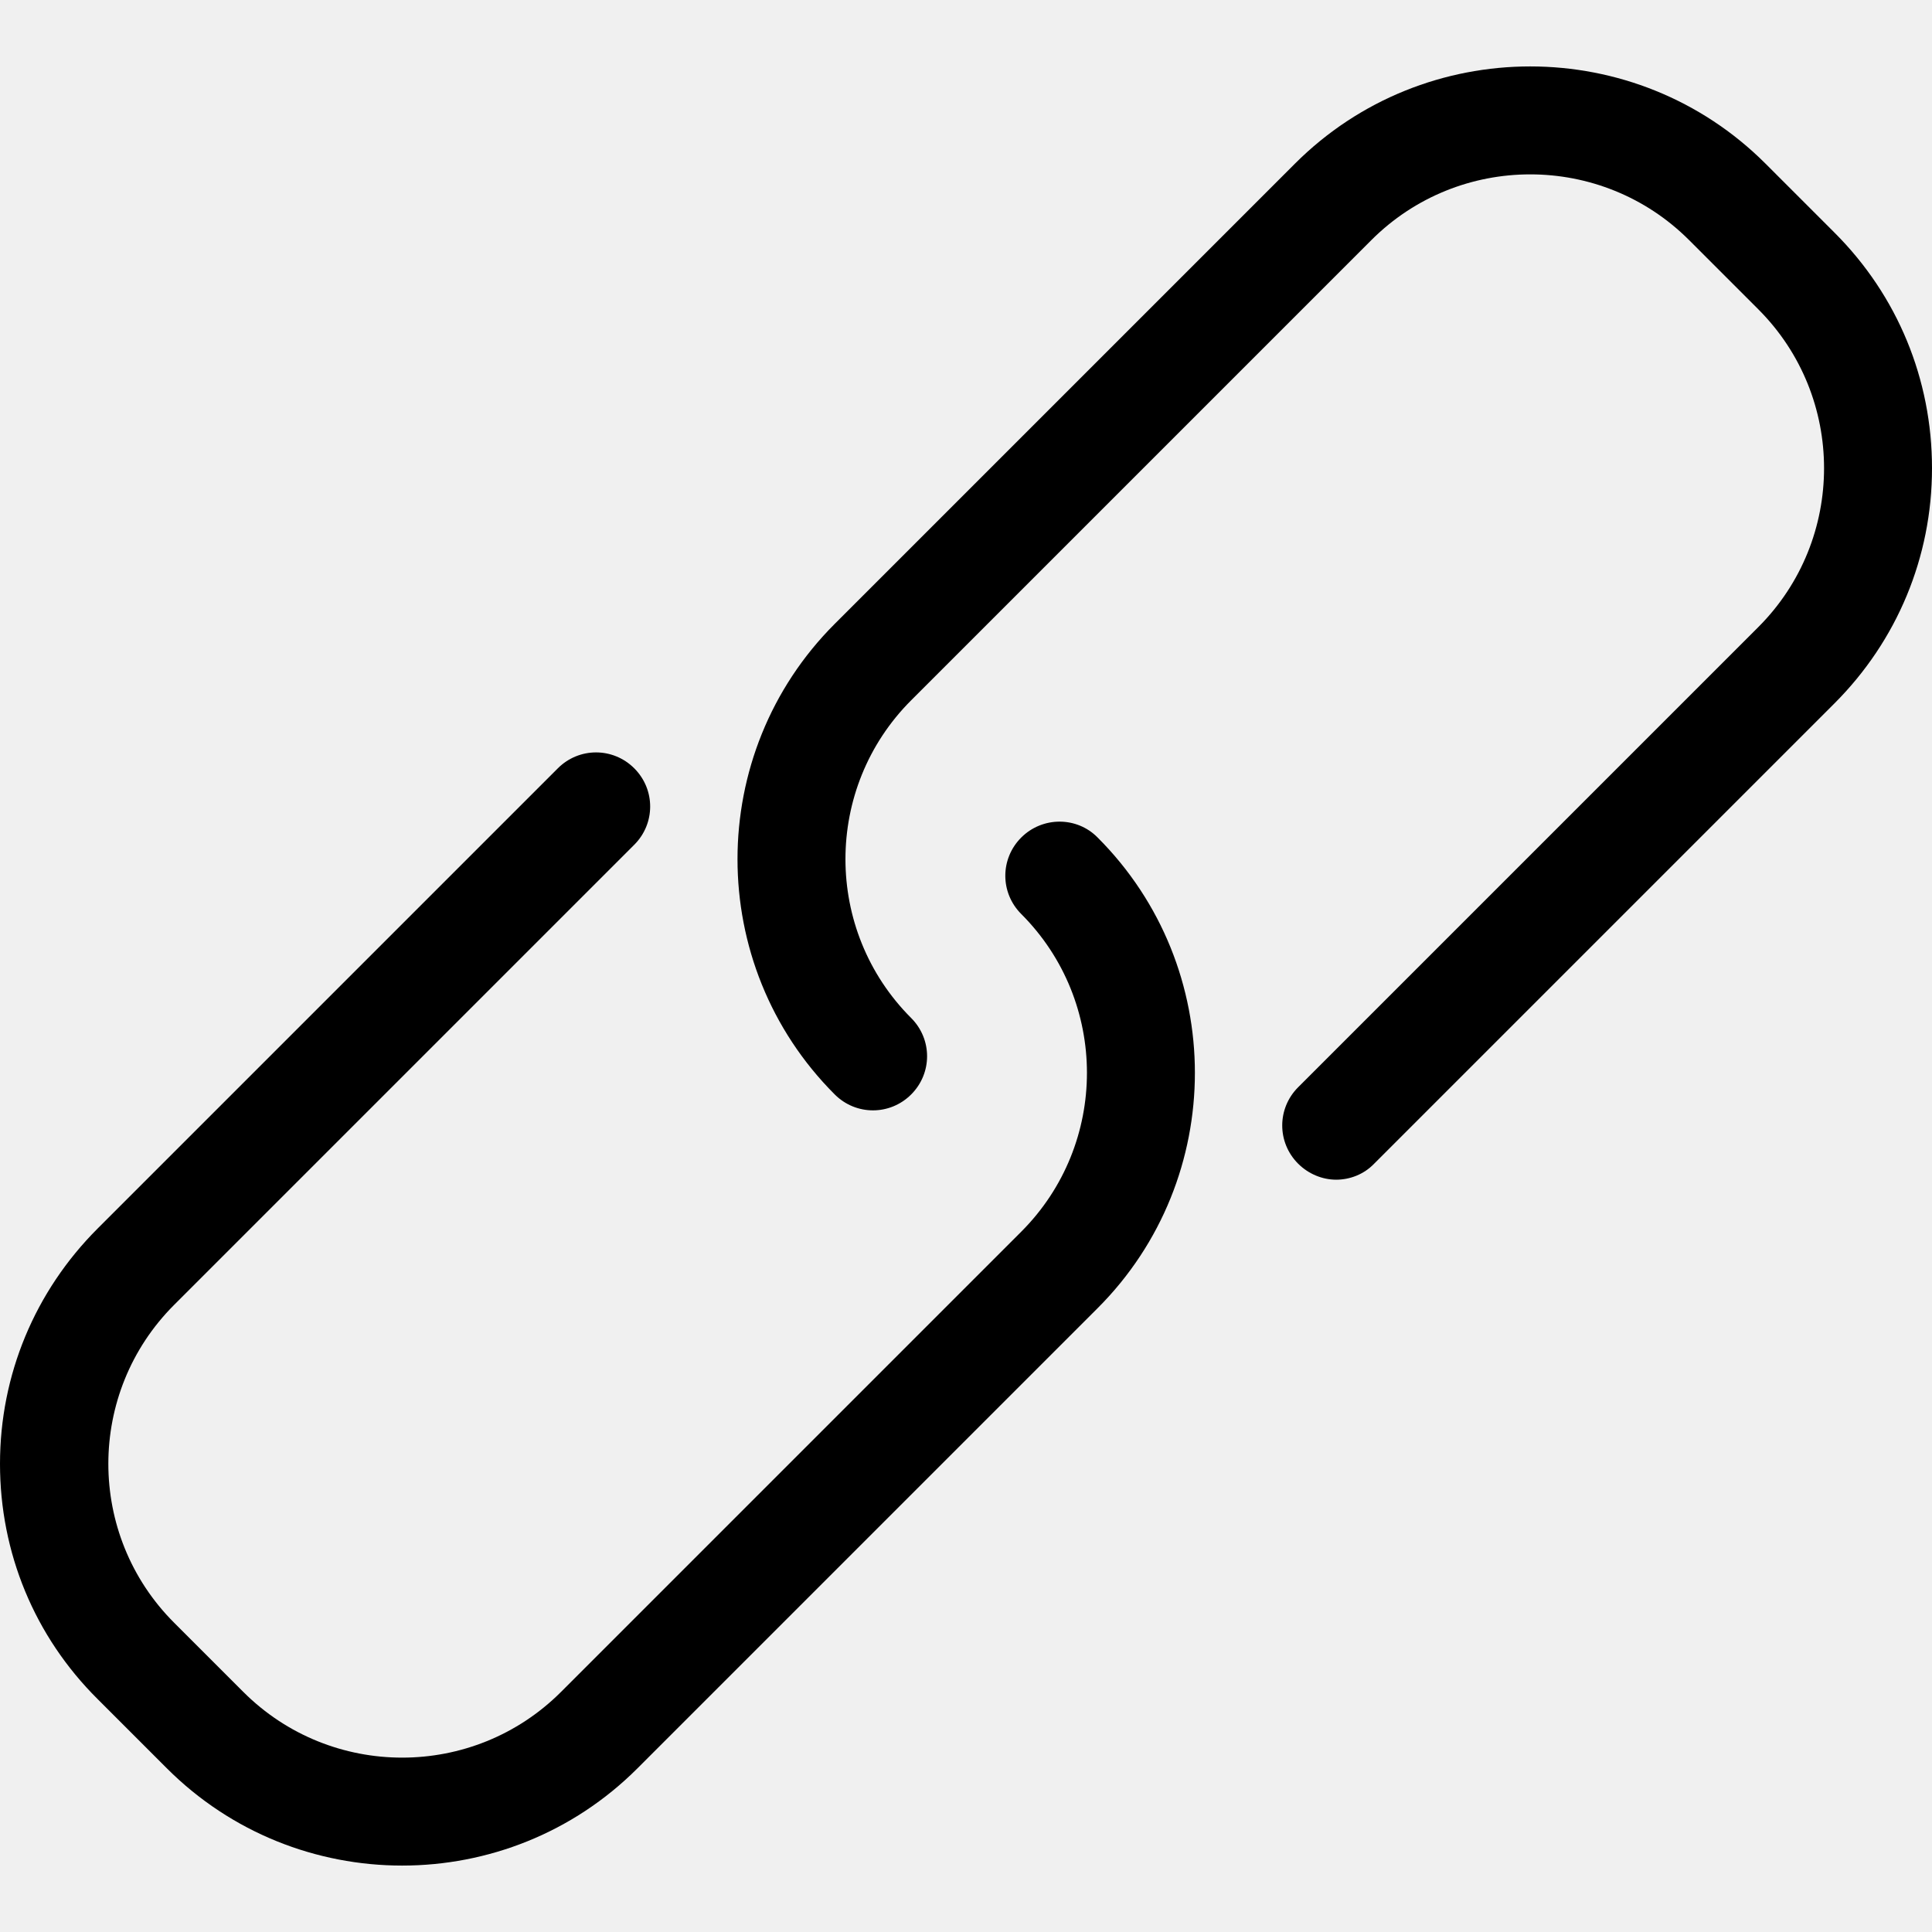
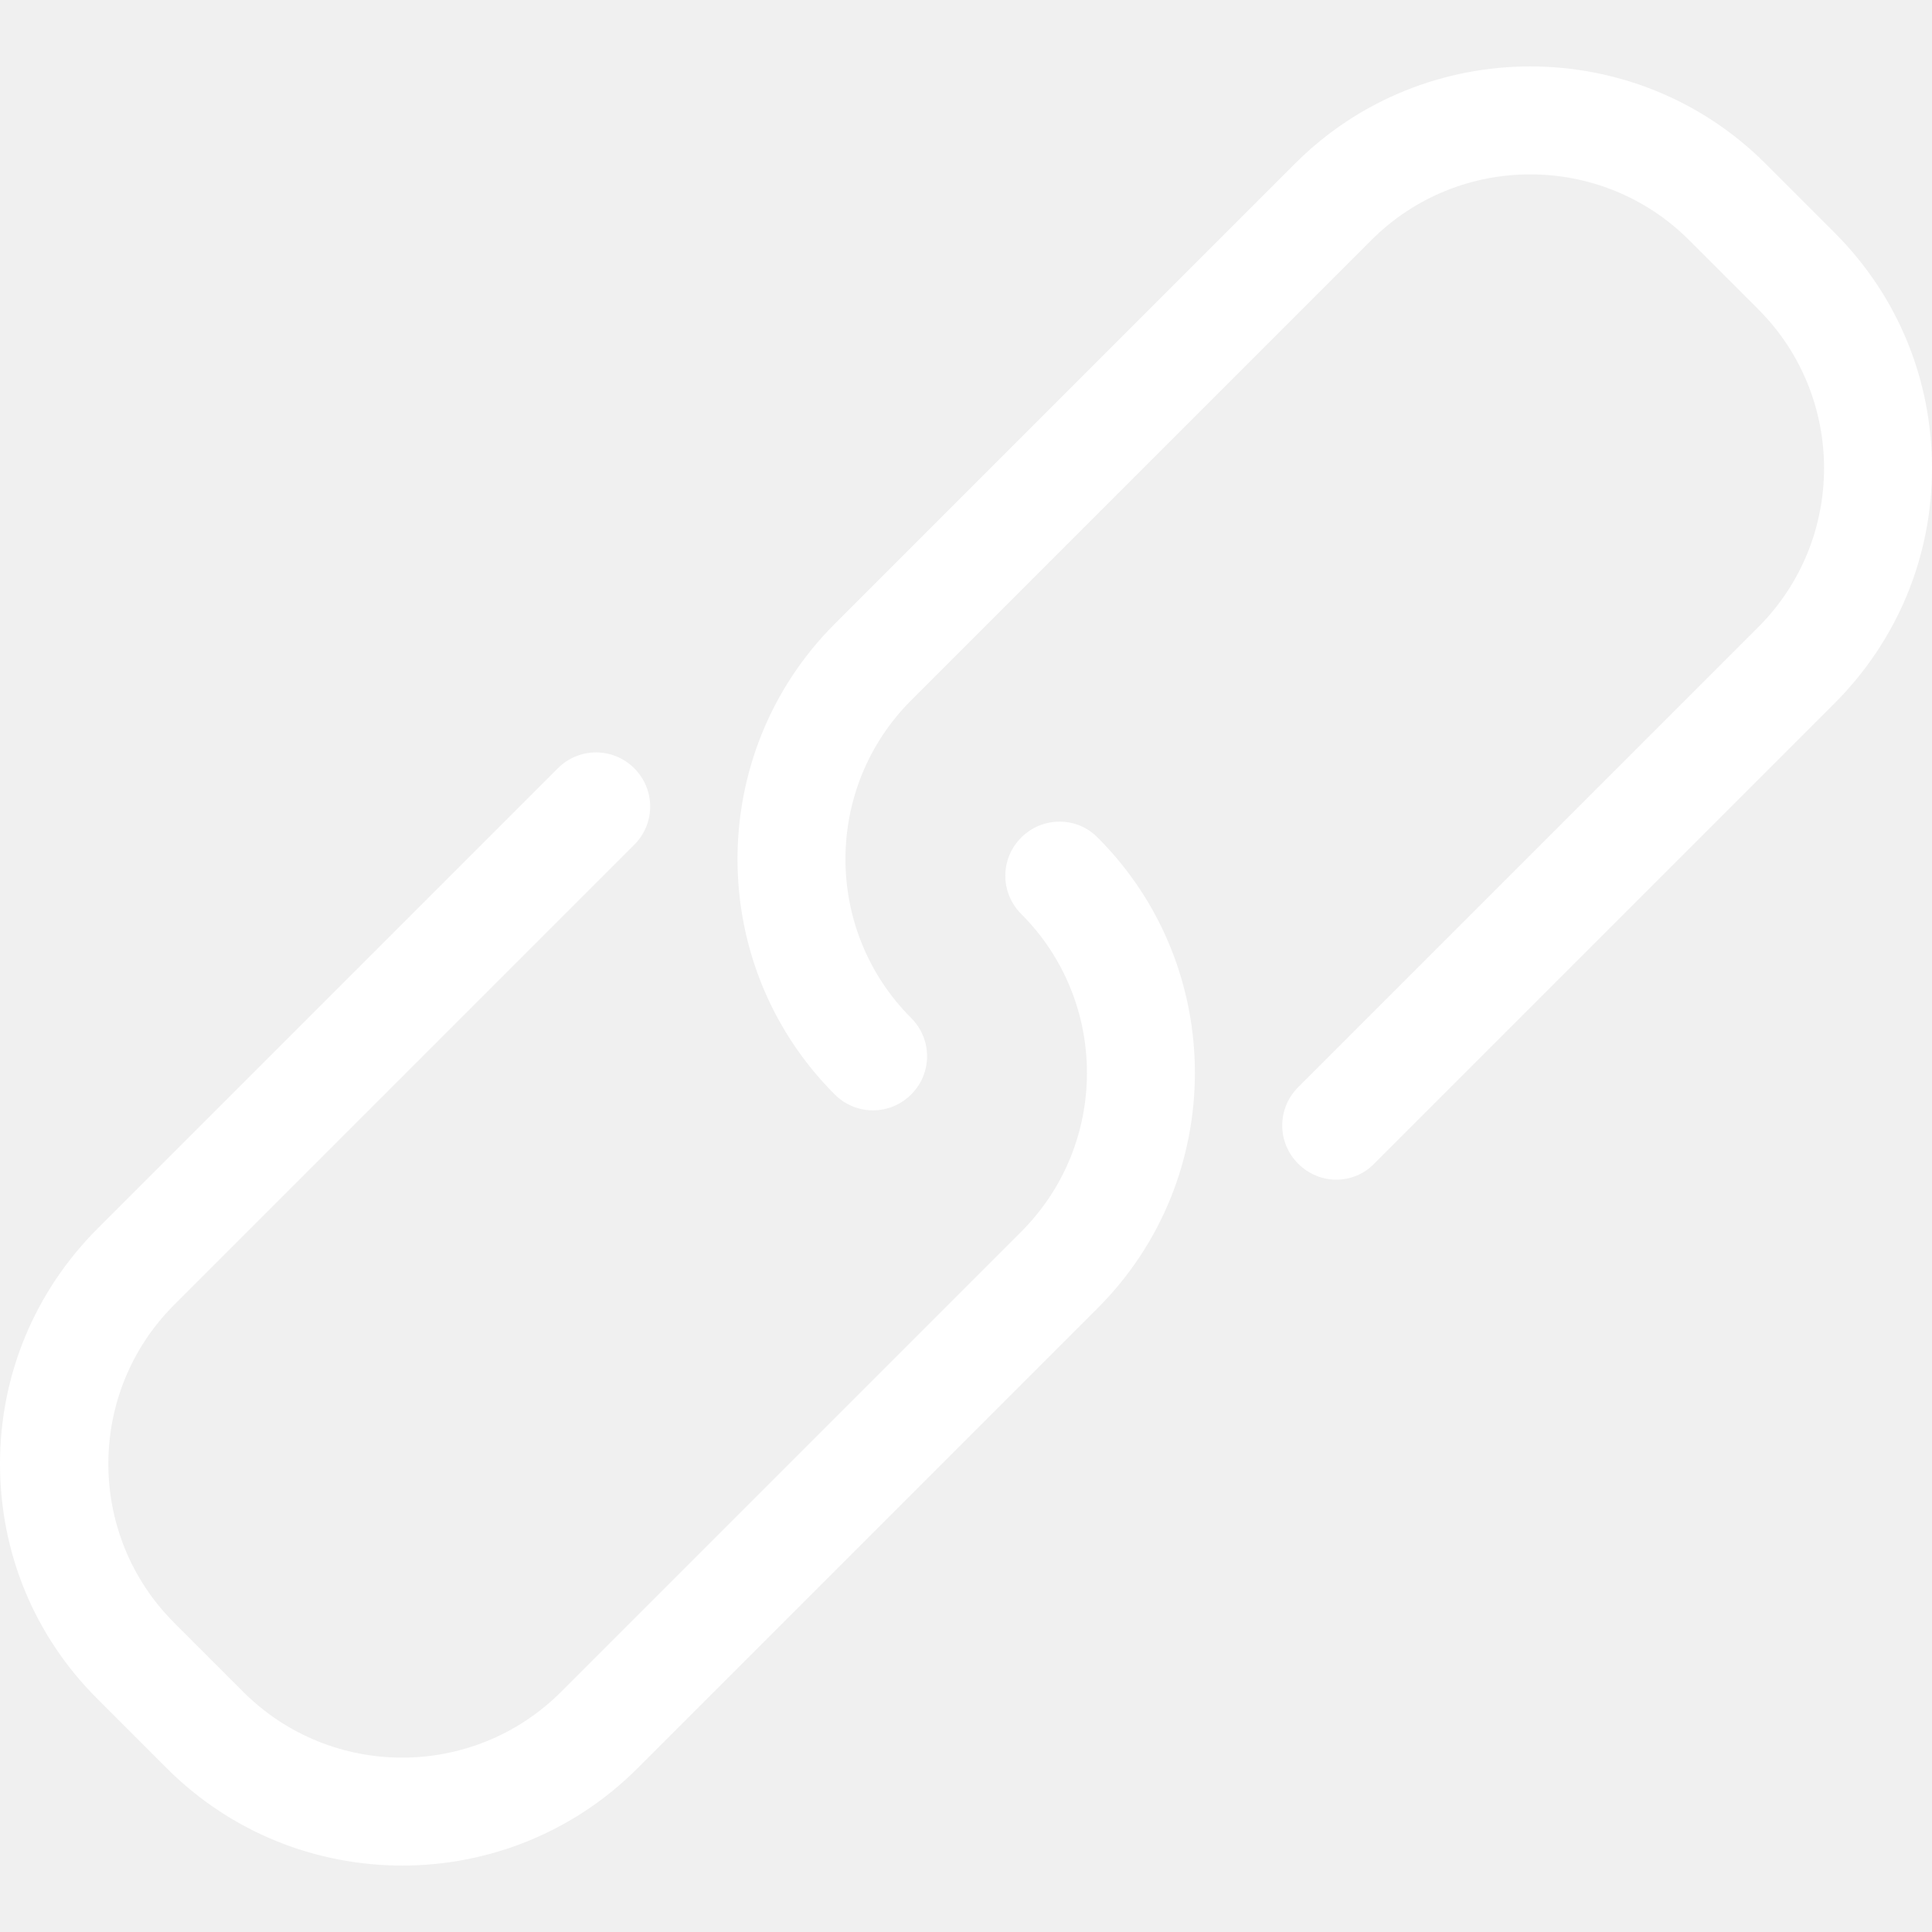
- <svg xmlns="http://www.w3.org/2000/svg" version="1.1" id="Capa_1" x="0px" y="0px" viewBox="0 0 482.8 482.8" style="enable-background:new 0 0 482.8 482.8;" xml:space="preserve">
+ <svg xmlns="http://www.w3.org/2000/svg" version="1.1" id="Capa_1" x="0px" y="0px" viewBox="0 0 482.8 482.8" style="enable-background:new 0 0 482.8 482.8;" xml:space="preserve" fill="#fff">
  <g>
    <g>
      <path d="M255.2,209.3c-5.3,5.3-5.3,13.8,0,19.1c21.9,21.9,21.9,57.5,0,79.4l-115,115c-21.9,21.9-57.5,21.9-79.4,0l-17.3-17.3    c-21.9-21.9-21.9-57.5,0-79.4l115-115c5.3-5.3,5.3-13.8,0-19.1s-13.8-5.3-19.1,0l-115,115C8.7,322.7,0,343.6,0,365.8    c0,22.2,8.6,43.1,24.4,58.8l17.3,17.3c16.2,16.2,37.5,24.3,58.8,24.3s42.6-8.1,58.8-24.3l115-115c32.4-32.4,32.4-85.2,0-117.6    C269.1,204,260.5,204,255.2,209.3z" />
      <path d="M458.5,58.2l-17.3-17.3c-32.4-32.4-85.2-32.4-117.6,0l-115,115c-32.4,32.4-32.4,85.2,0,117.6c5.3,5.3,13.8,5.3,19.1,0    s5.3-13.8,0-19.1c-21.9-21.9-21.9-57.5,0-79.4l115-115c21.9-21.9,57.5-21.9,79.4,0l17.3,17.3c21.9,21.9,21.9,57.5,0,79.4l-115,115    c-5.3,5.3-5.3,13.8,0,19.1c2.6,2.6,6.1,4,9.5,4s6.9-1.3,9.5-4l115-115c15.7-15.7,24.4-36.6,24.4-58.8    C482.8,94.8,474.2,73.9,458.5,58.2z" />
    </g>
  </g>
  <g>
</g>
  <g>
</g>
  <g>
</g>
  <g>
</g>
  <g>
</g>
  <g>
</g>
  <g>
</g>
  <g>
</g>
  <g>
</g>
  <g>
</g>
  <g>
</g>
  <g>
</g>
  <g>
</g>
  <g>
</g>
  <g>
</g>
</svg>
